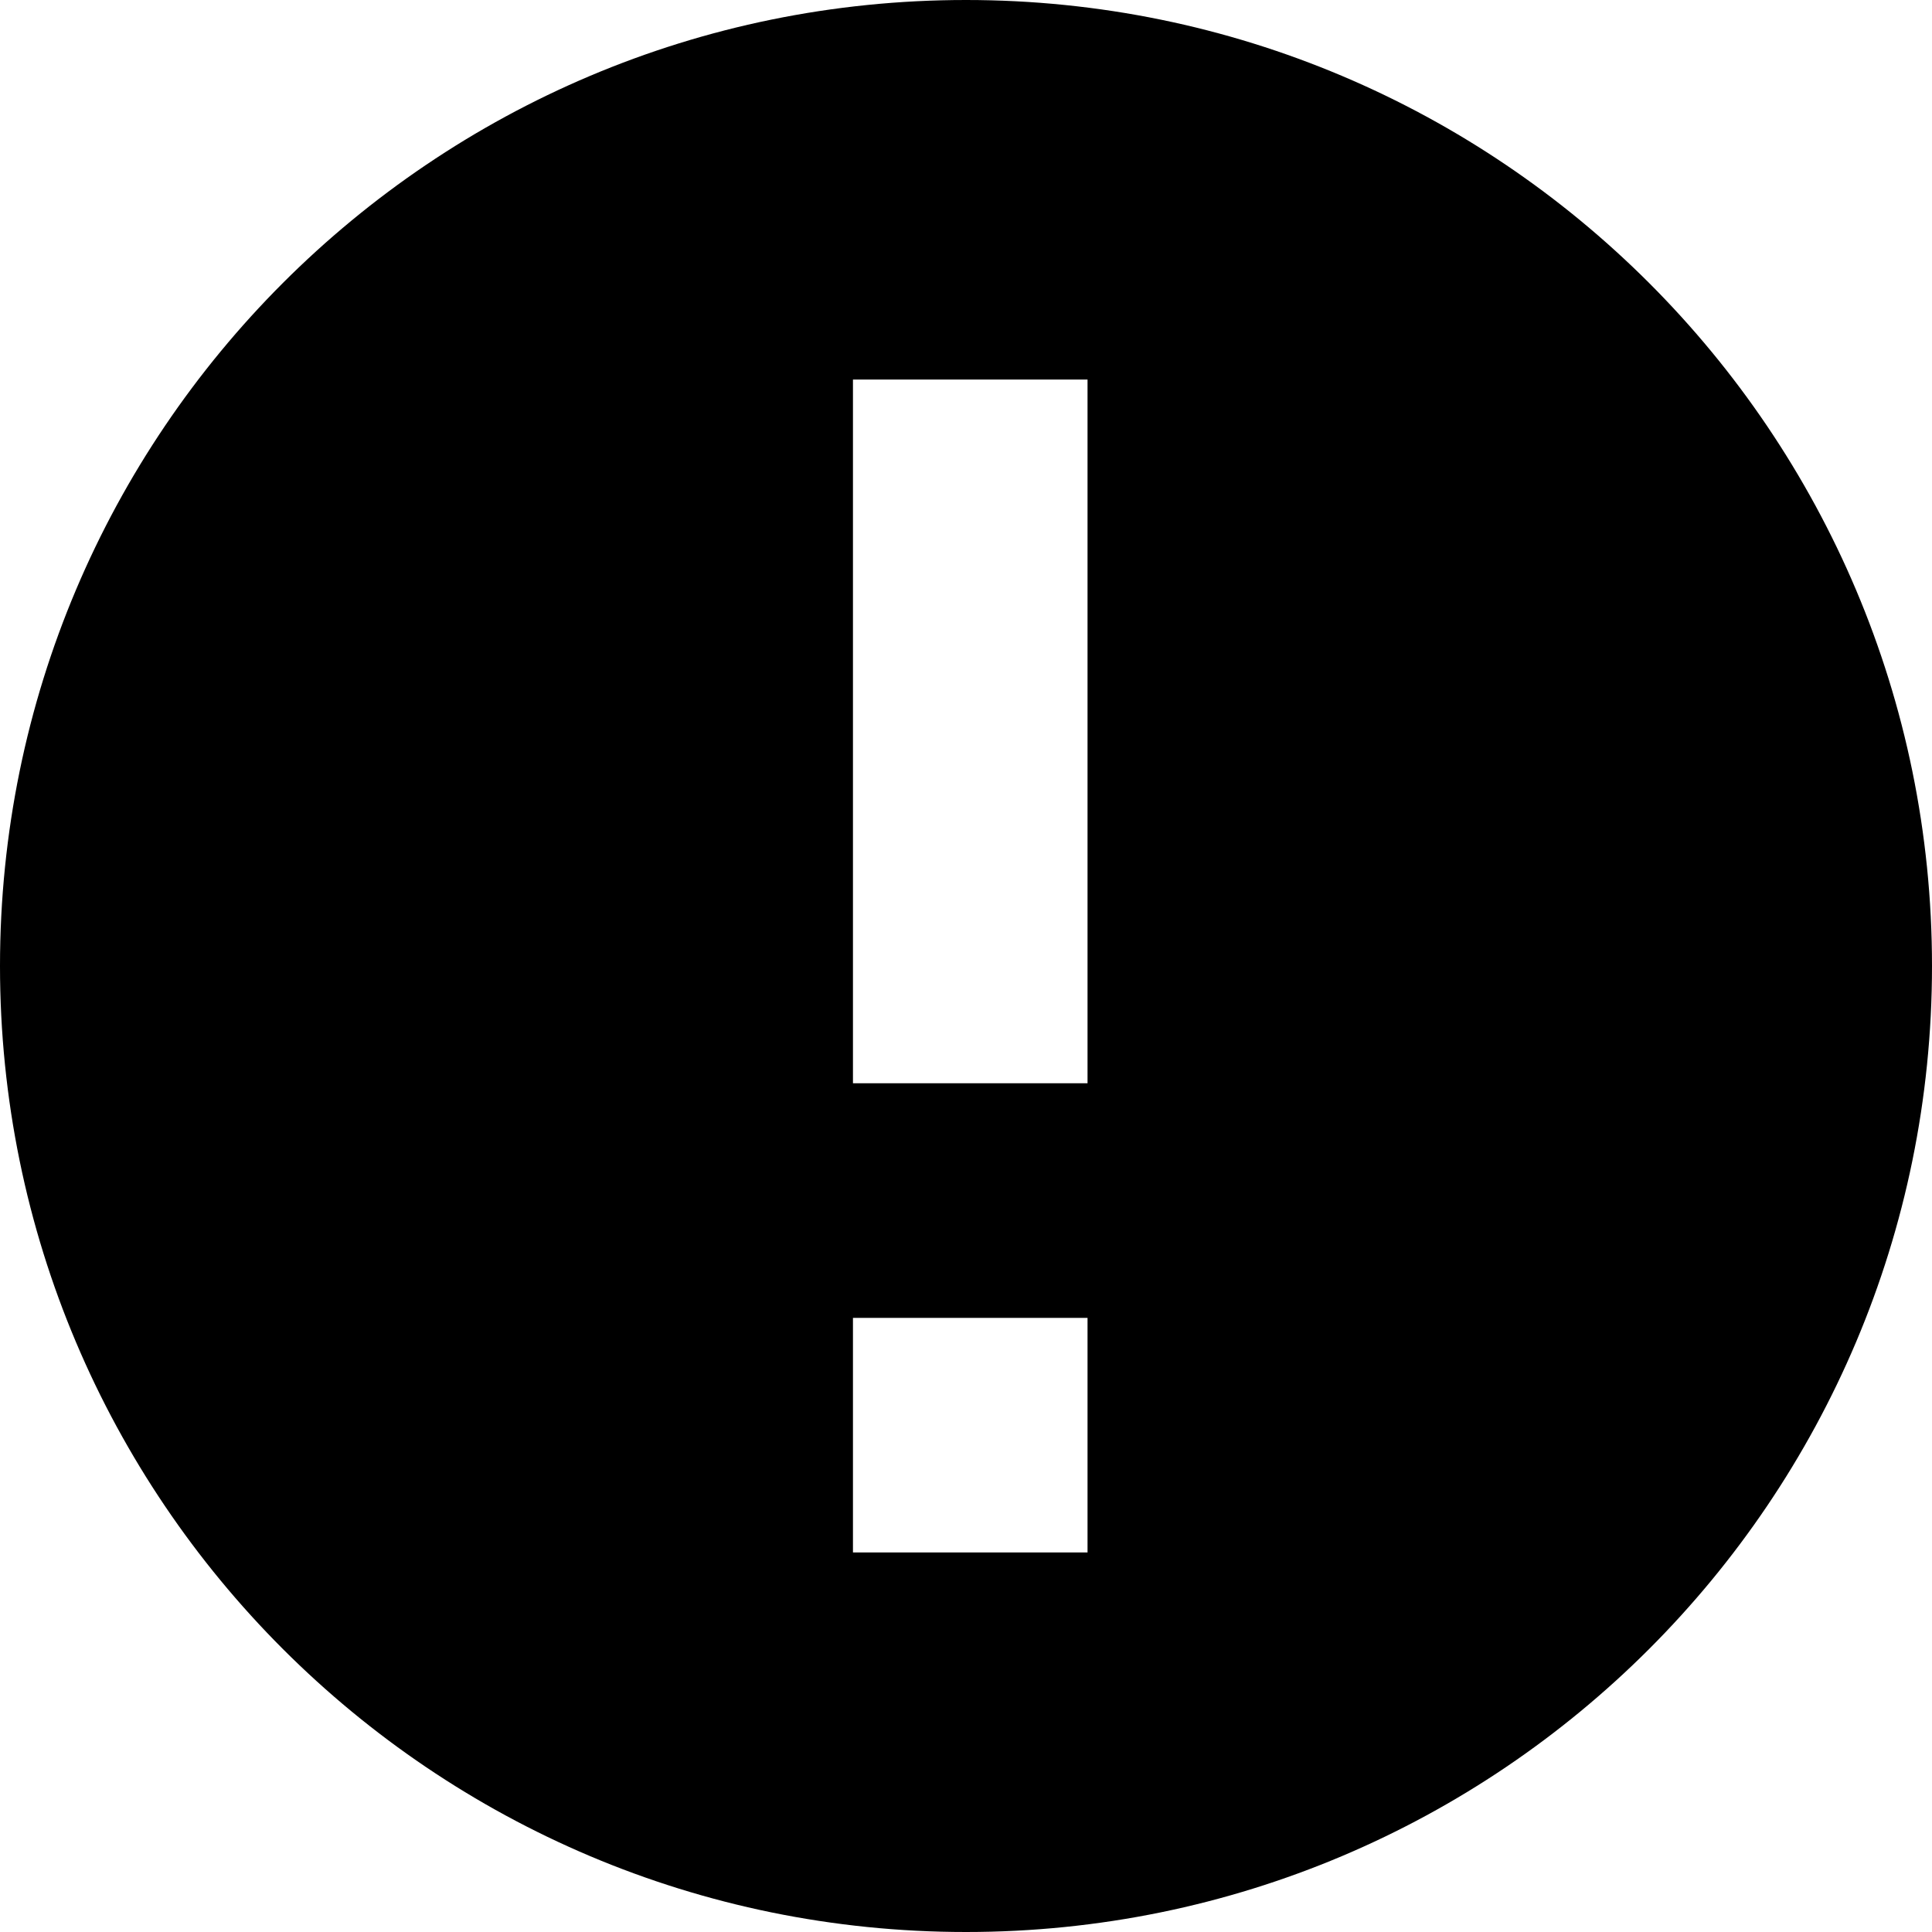
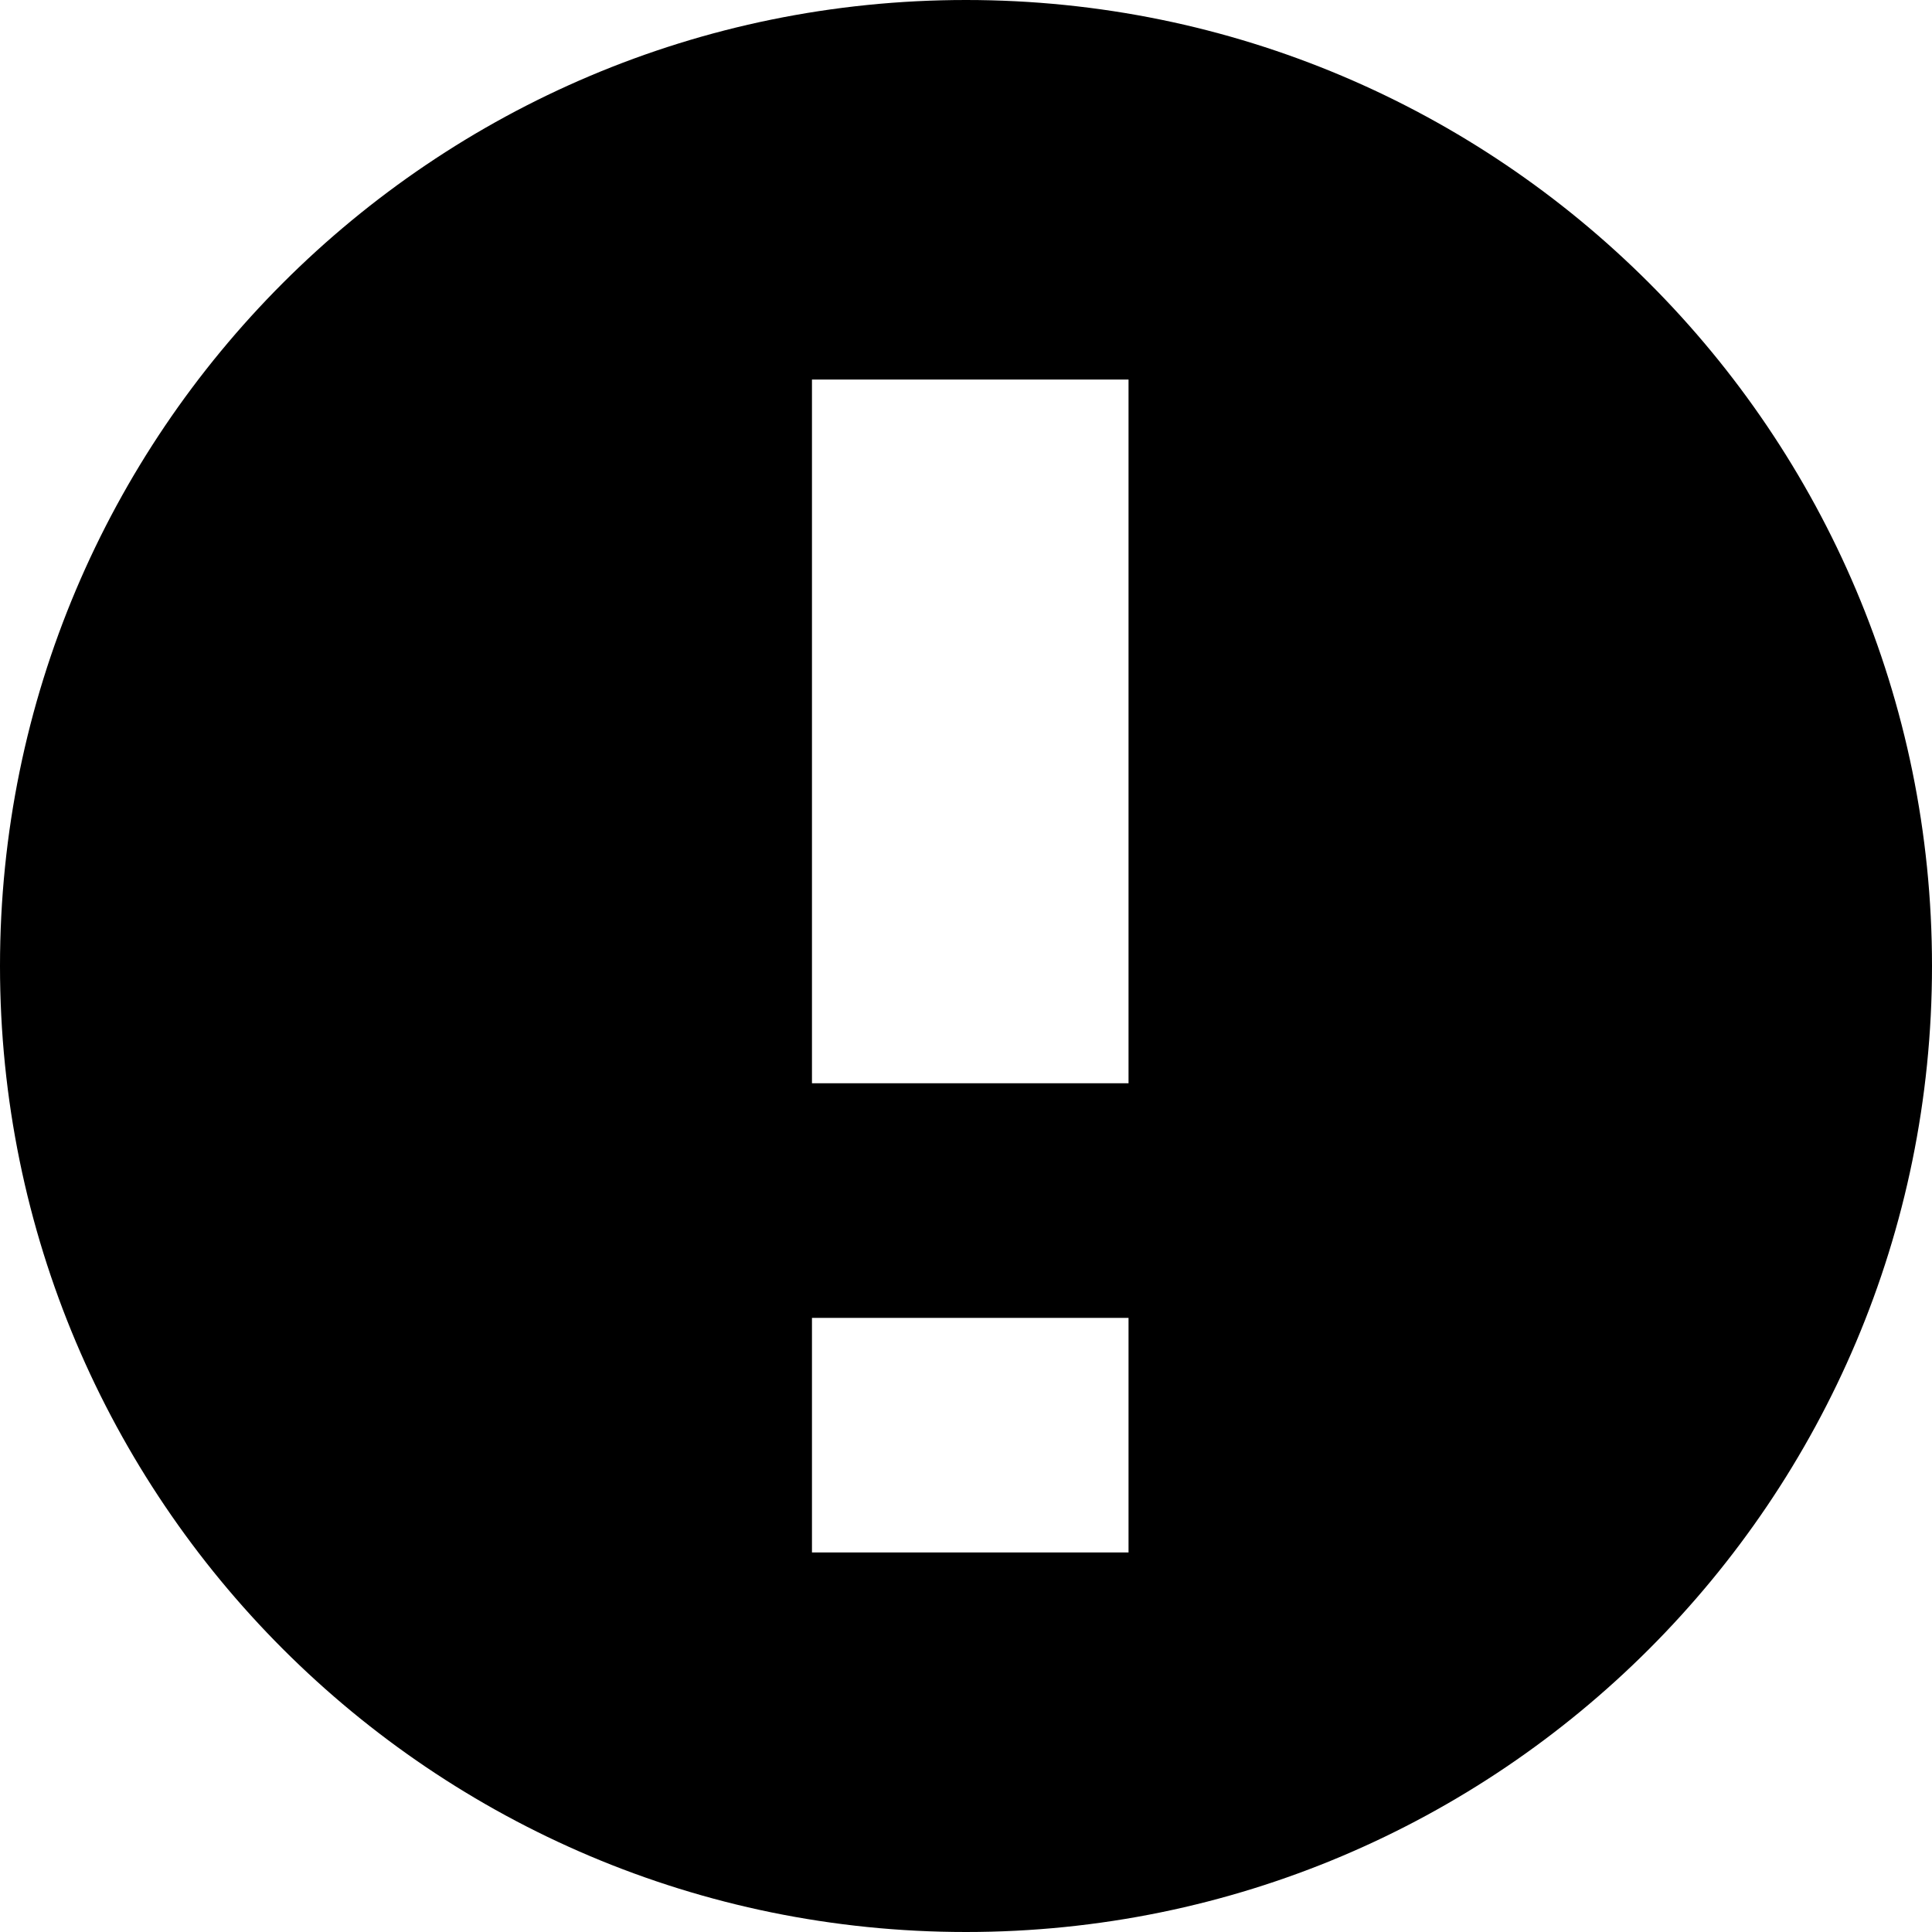
- <svg xmlns="http://www.w3.org/2000/svg" role="img" aria-hidden="true" focusable="false" width="540" height="540" viewBox="0 0 540 540" version="1.1" id="gz-svg-exclamation-fill">
+ <svg xmlns="http://www.w3.org/2000/svg" id="gz-svg-exclamation-fill" version="1.1" viewBox="0 0 540 540" height="540" width="540" focusable="false" aria-hidden="true" role="img">
  <defs id="defs12591" />
-   <path id="exclamation" style="fill:currentcolor" d="M 270 0 A 270 270 0 0 0 0 270 A 270 270 0 0 0 270 540 A 270 270 0 0 0 540 270 A 270 270 0 0 0 270 0 z M 238.406 106.09 L 303.969 106.09 L 303.969 302.781 L 238.406 302.781 L 238.406 106.09 z M 238.406 368.346 L 303.969 368.346 L 303.969 433.91 L 238.406 433.91 L 238.406 368.346 z " />
+   <path d="M 270 0 A 270 270 0 0 0 0 270 A 270 270 0 0 0 270 540 A 270 270 0 0 0 540 270 A 270 270 0 0 0 270 0 z M 226.947 106.09 L 315.428 106.09 L 315.428 302.781 L 226.947 302.781 L 226.947 106.09 z M 226.947 368.346 L 315.428 368.346 L 315.428 433.91 L 226.947 433.91 L 226.947 368.346 z " style="fill:currentcolor" id="exclamation" />
</svg>
